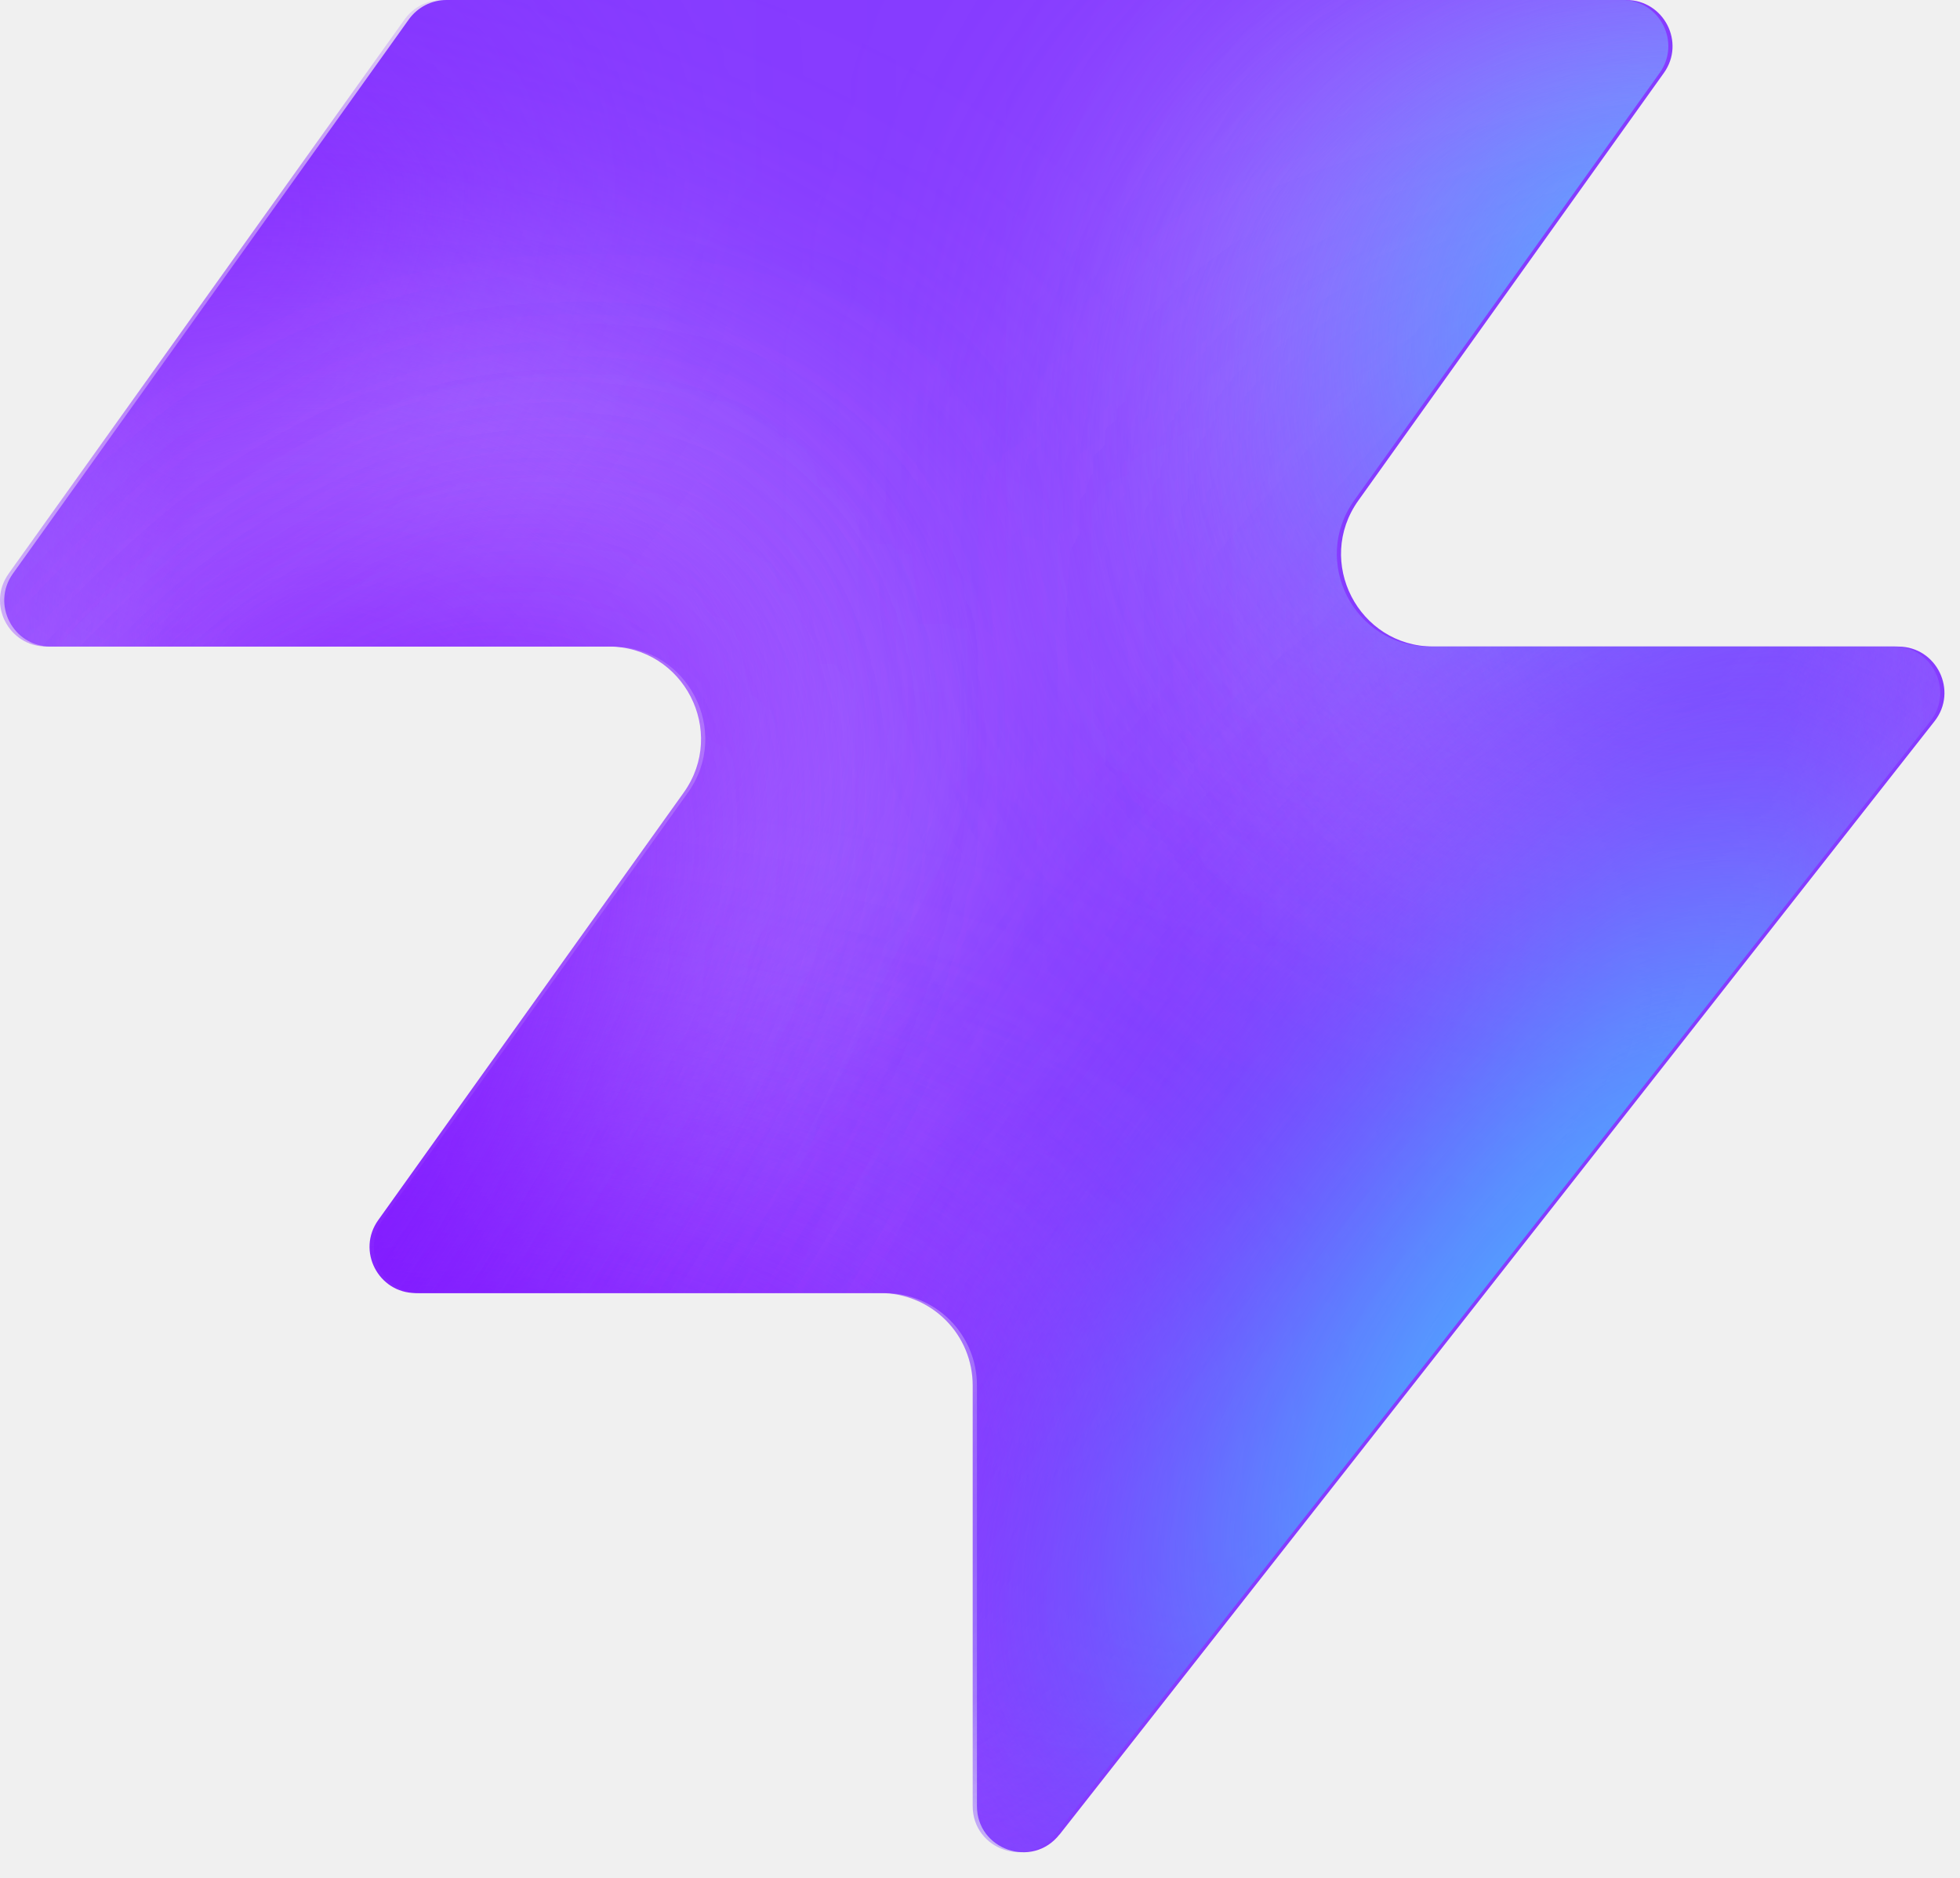
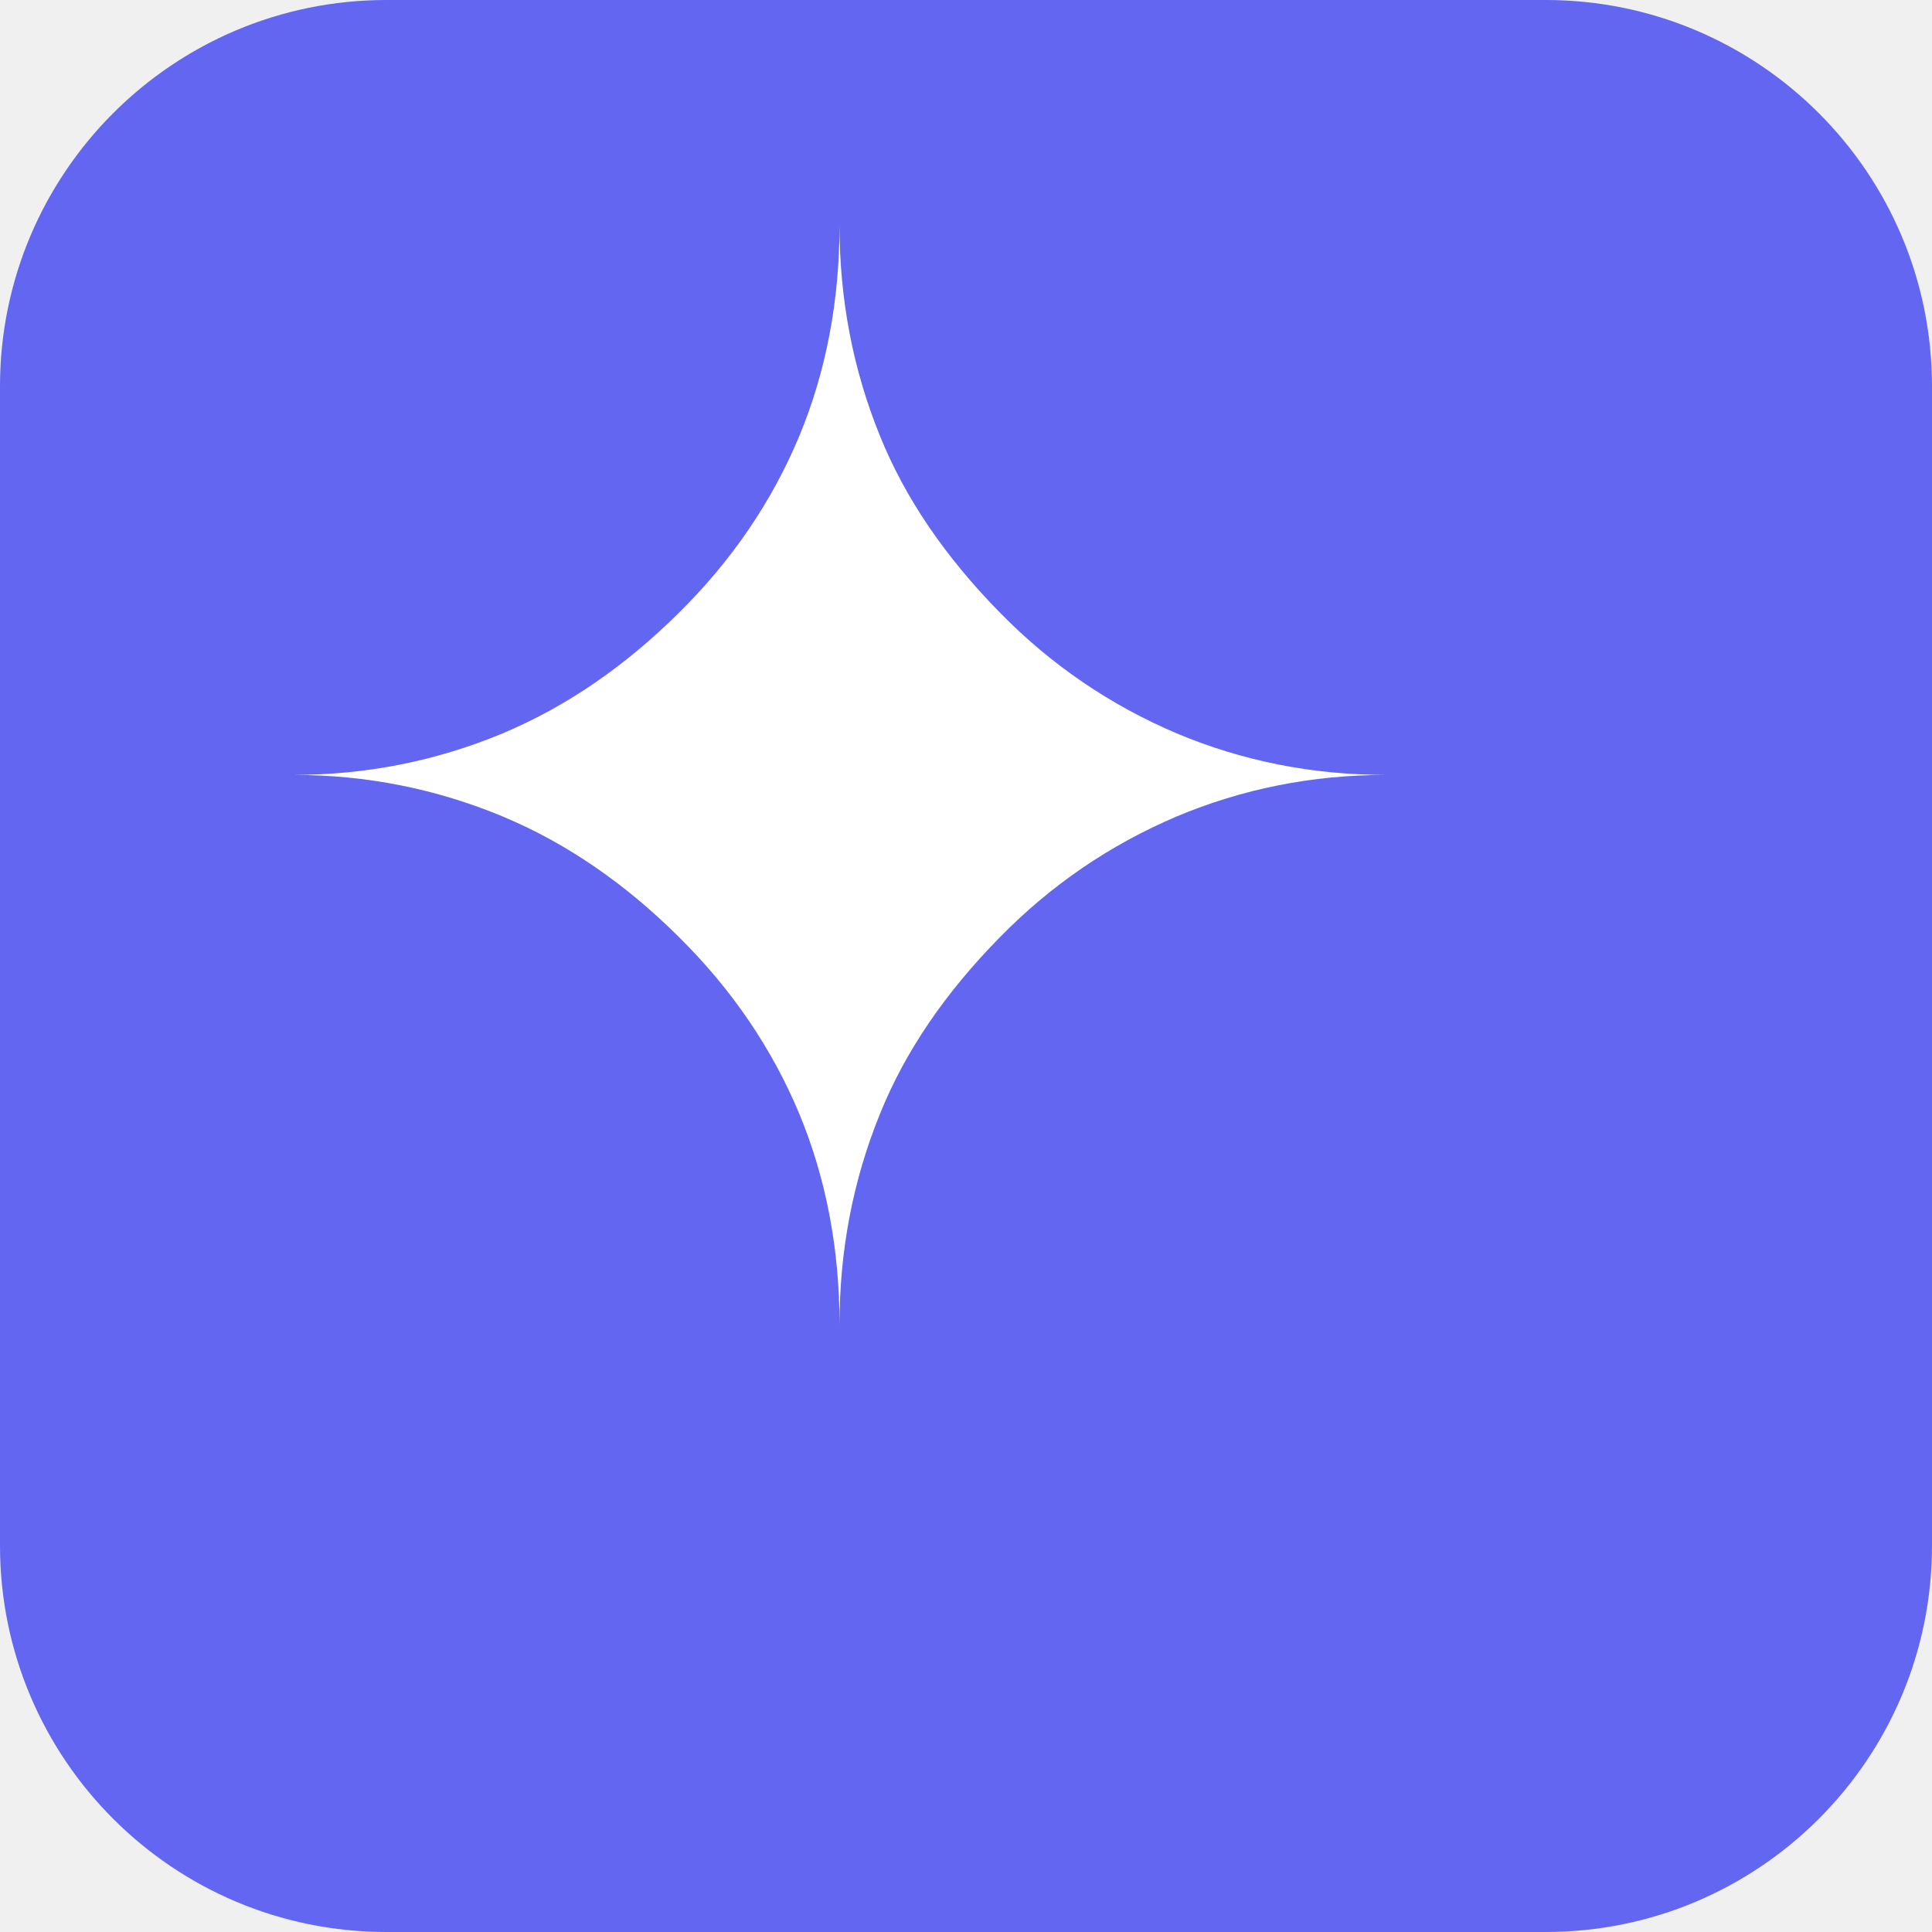
- <svg xmlns="http://www.w3.org/2000/svg" width="48" height="46" fill="none" viewBox="0 0 48 46">
-   <path fill="#863bff" d="M25.946 44.938c-.664.845-2.021.375-2.021-.698V33.937a2.26 2.26 0 0 0-2.262-2.262H10.287c-.92 0-1.456-1.04-.92-1.788l7.48-10.471c1.07-1.497 0-3.578-1.842-3.578H1.237c-.92 0-1.456-1.04-.92-1.788L10.013.474c.214-.297.556-.474.92-.474h28.894c.92 0 1.456 1.04.92 1.788l-7.48 10.471c-1.07 1.498 0 3.579 1.842 3.579h11.377c.943 0 1.473 1.088.89 1.83L25.947 44.94z" style="fill:#863bff;fill:color(display-p3 .525 .23 1);fill-opacity:1" />
-   <mask id="a" width="48" height="46" x="0" y="0" maskUnits="userSpaceOnUse" style="mask-type:alpha">
-     <path fill="#000" d="M25.842 44.938c-.664.844-2.021.375-2.021-.698V33.937a2.26 2.26 0 0 0-2.262-2.262H10.183c-.92 0-1.456-1.04-.92-1.788l7.48-10.471c1.07-1.498 0-3.579-1.842-3.579H1.133c-.92 0-1.456-1.04-.92-1.787L9.91.473c.214-.297.556-.474.92-.474h28.894c.92 0 1.456 1.04.92 1.788l-7.48 10.471c-1.07 1.498 0 3.578 1.842 3.578h11.377c.943 0 1.473 1.088.89 1.832L25.843 44.94z" style="fill:#000;fill-opacity:1" />
-   </mask>
-   <g mask="url(#a)">
-     <g filter="url(#b)">
-       <ellipse cx="5.508" cy="14.704" fill="#ede6ff" rx="5.508" ry="14.704" style="fill:#ede6ff;fill:color(display-p3 .927 .903 1);fill-opacity:1" transform="matrix(.00324 1 1 -.00324 -4.47 31.516)" />
-     </g>
-     <g filter="url(#c)">
-       <ellipse cx="10.399" cy="29.851" fill="#ede6ff" rx="10.399" ry="29.851" style="fill:#ede6ff;fill:color(display-p3 .927 .903 1);fill-opacity:1" transform="matrix(.00324 1 1 -.00324 -39.328 7.883)" />
-     </g>
-     <g filter="url(#d)">
-       <ellipse cx="5.508" cy="30.487" fill="#7e14ff" rx="5.508" ry="30.487" style="fill:#7e14ff;fill:color(display-p3 .492 .077 1);fill-opacity:1" transform="rotate(89.814 -25.913 -14.639)scale(1 -1)" />
-     </g>
-     <g filter="url(#e)">
-       <ellipse cx="5.508" cy="30.599" fill="#7e14ff" rx="5.508" ry="30.599" style="fill:#7e14ff;fill:color(display-p3 .492 .077 1);fill-opacity:1" transform="rotate(89.814 -32.644 -3.334)scale(1 -1)" />
-     </g>
-     <g filter="url(#f)">
-       <ellipse cx="5.508" cy="30.599" fill="#7e14ff" rx="5.508" ry="30.599" style="fill:#7e14ff;fill:color(display-p3 .492 .077 1);fill-opacity:1" transform="matrix(.00324 1 1 -.00324 -34.34 30.47)" />
-     </g>
-     <g filter="url(#g)">
-       <ellipse cx="14.072" cy="22.078" fill="#ede6ff" rx="14.072" ry="22.078" style="fill:#ede6ff;fill:color(display-p3 .927 .903 1);fill-opacity:1" transform="rotate(93.35 24.506 48.493)scale(-1 1)" />
-     </g>
-     <g filter="url(#h)">
-       <ellipse cx="3.47" cy="21.501" fill="#7e14ff" rx="3.47" ry="21.501" style="fill:#7e14ff;fill:color(display-p3 .492 .077 1);fill-opacity:1" transform="rotate(89.009 28.708 47.59)scale(-1 1)" />
-     </g>
-     <g filter="url(#i)">
-       <ellipse cx="3.47" cy="21.501" fill="#7e14ff" rx="3.47" ry="21.501" style="fill:#7e14ff;fill:color(display-p3 .492 .077 1);fill-opacity:1" transform="rotate(89.009 28.708 47.59)scale(-1 1)" />
-     </g>
-     <g filter="url(#j)">
-       <ellipse cx=".387" cy="8.972" fill="#7e14ff" rx="4.407" ry="29.108" style="fill:#7e14ff;fill:color(display-p3 .492 .077 1);fill-opacity:1" transform="rotate(39.51 .387 8.972)" />
-     </g>
-     <g filter="url(#k)">
-       <ellipse cx="47.523" cy="-6.092" fill="#7e14ff" rx="4.407" ry="29.108" style="fill:#7e14ff;fill:color(display-p3 .492 .077 1);fill-opacity:1" transform="rotate(37.892 47.523 -6.092)" />
-     </g>
-     <g filter="url(#l)">
-       <ellipse cx="41.412" cy="6.333" fill="#47bfff" rx="5.971" ry="9.665" style="fill:#47bfff;fill:color(display-p3 .28 .748 1);fill-opacity:1" transform="rotate(37.892 41.412 6.333)" />
-     </g>
-     <g filter="url(#m)">
-       <ellipse cx="-1.879" cy="38.332" fill="#7e14ff" rx="4.407" ry="29.108" style="fill:#7e14ff;fill:color(display-p3 .492 .077 1);fill-opacity:1" transform="rotate(37.892 -1.88 38.332)" />
-     </g>
-     <g filter="url(#n)">
-       <ellipse cx="-1.879" cy="38.332" fill="#7e14ff" rx="4.407" ry="29.108" style="fill:#7e14ff;fill:color(display-p3 .492 .077 1);fill-opacity:1" transform="rotate(37.892 -1.88 38.332)" />
-     </g>
-     <g filter="url(#o)">
-       <ellipse cx="35.651" cy="29.907" fill="#7e14ff" rx="4.407" ry="29.108" style="fill:#7e14ff;fill:color(display-p3 .492 .077 1);fill-opacity:1" transform="rotate(37.892 35.651 29.907)" />
-     </g>
-     <g filter="url(#p)">
-       <ellipse cx="38.418" cy="32.4" fill="#47bfff" rx="5.971" ry="15.297" style="fill:#47bfff;fill:color(display-p3 .28 .748 1);fill-opacity:1" transform="rotate(37.892 38.418 32.4)" />
-     </g>
-   </g>
-   <defs>
-     <filter id="b" width="60.045" height="41.654" x="-19.77" y="16.149" color-interpolation-filters="sRGB" filterUnits="userSpaceOnUse">
-       <feFlood flood-opacity="0" result="BackgroundImageFix" />
-       <feBlend in="SourceGraphic" in2="BackgroundImageFix" result="shape" />
-       <feGaussianBlur result="effect1_foregroundBlur_2002_17158" stdDeviation="7.659" />
-     </filter>
-     <filter id="c" width="90.34" height="51.437" x="-54.613" y="-7.533" color-interpolation-filters="sRGB" filterUnits="userSpaceOnUse">
-       <feFlood flood-opacity="0" result="BackgroundImageFix" />
-       <feBlend in="SourceGraphic" in2="BackgroundImageFix" result="shape" />
-       <feGaussianBlur result="effect1_foregroundBlur_2002_17158" stdDeviation="7.659" />
-     </filter>
-     <filter id="d" width="79.355" height="29.4" x="-49.64" y="2.03" color-interpolation-filters="sRGB" filterUnits="userSpaceOnUse">
-       <feFlood flood-opacity="0" result="BackgroundImageFix" />
-       <feBlend in="SourceGraphic" in2="BackgroundImageFix" result="shape" />
-       <feGaussianBlur result="effect1_foregroundBlur_2002_17158" stdDeviation="4.596" />
-     </filter>
-     <filter id="e" width="79.579" height="29.4" x="-45.045" y="20.029" color-interpolation-filters="sRGB" filterUnits="userSpaceOnUse">
-       <feFlood flood-opacity="0" result="BackgroundImageFix" />
-       <feBlend in="SourceGraphic" in2="BackgroundImageFix" result="shape" />
-       <feGaussianBlur result="effect1_foregroundBlur_2002_17158" stdDeviation="4.596" />
-     </filter>
-     <filter id="f" width="79.579" height="29.4" x="-43.513" y="21.178" color-interpolation-filters="sRGB" filterUnits="userSpaceOnUse">
-       <feFlood flood-opacity="0" result="BackgroundImageFix" />
-       <feBlend in="SourceGraphic" in2="BackgroundImageFix" result="shape" />
-       <feGaussianBlur result="effect1_foregroundBlur_2002_17158" stdDeviation="4.596" />
-     </filter>
-     <filter id="g" width="74.749" height="58.852" x="15.756" y="-17.901" color-interpolation-filters="sRGB" filterUnits="userSpaceOnUse">
-       <feFlood flood-opacity="0" result="BackgroundImageFix" />
-       <feBlend in="SourceGraphic" in2="BackgroundImageFix" result="shape" />
-       <feGaussianBlur result="effect1_foregroundBlur_2002_17158" stdDeviation="7.659" />
-     </filter>
-     <filter id="h" width="61.377" height="25.362" x="23.548" y="2.284" color-interpolation-filters="sRGB" filterUnits="userSpaceOnUse">
-       <feFlood flood-opacity="0" result="BackgroundImageFix" />
-       <feBlend in="SourceGraphic" in2="BackgroundImageFix" result="shape" />
-       <feGaussianBlur result="effect1_foregroundBlur_2002_17158" stdDeviation="4.596" />
-     </filter>
-     <filter id="i" width="61.377" height="25.362" x="23.548" y="2.284" color-interpolation-filters="sRGB" filterUnits="userSpaceOnUse">
-       <feFlood flood-opacity="0" result="BackgroundImageFix" />
-       <feBlend in="SourceGraphic" in2="BackgroundImageFix" result="shape" />
-       <feGaussianBlur result="effect1_foregroundBlur_2002_17158" stdDeviation="4.596" />
-     </filter>
-     <filter id="j" width="56.045" height="63.649" x="-27.636" y="-22.853" color-interpolation-filters="sRGB" filterUnits="userSpaceOnUse">
-       <feFlood flood-opacity="0" result="BackgroundImageFix" />
-       <feBlend in="SourceGraphic" in2="BackgroundImageFix" result="shape" />
-       <feGaussianBlur result="effect1_foregroundBlur_2002_17158" stdDeviation="4.596" />
-     </filter>
-     <filter id="k" width="54.814" height="64.646" x="20.116" y="-38.415" color-interpolation-filters="sRGB" filterUnits="userSpaceOnUse">
-       <feFlood flood-opacity="0" result="BackgroundImageFix" />
-       <feBlend in="SourceGraphic" in2="BackgroundImageFix" result="shape" />
-       <feGaussianBlur result="effect1_foregroundBlur_2002_17158" stdDeviation="4.596" />
-     </filter>
-     <filter id="l" width="33.541" height="35.313" x="24.641" y="-11.323" color-interpolation-filters="sRGB" filterUnits="userSpaceOnUse">
-       <feFlood flood-opacity="0" result="BackgroundImageFix" />
-       <feBlend in="SourceGraphic" in2="BackgroundImageFix" result="shape" />
-       <feGaussianBlur result="effect1_foregroundBlur_2002_17158" stdDeviation="4.596" />
-     </filter>
-     <filter id="m" width="54.814" height="64.646" x="-29.286" y="6.009" color-interpolation-filters="sRGB" filterUnits="userSpaceOnUse">
-       <feFlood flood-opacity="0" result="BackgroundImageFix" />
-       <feBlend in="SourceGraphic" in2="BackgroundImageFix" result="shape" />
-       <feGaussianBlur result="effect1_foregroundBlur_2002_17158" stdDeviation="4.596" />
-     </filter>
-     <filter id="n" width="54.814" height="64.646" x="-29.286" y="6.009" color-interpolation-filters="sRGB" filterUnits="userSpaceOnUse">
-       <feFlood flood-opacity="0" result="BackgroundImageFix" />
-       <feBlend in="SourceGraphic" in2="BackgroundImageFix" result="shape" />
-       <feGaussianBlur result="effect1_foregroundBlur_2002_17158" stdDeviation="4.596" />
-     </filter>
-     <filter id="o" width="54.814" height="64.646" x="8.244" y="-2.416" color-interpolation-filters="sRGB" filterUnits="userSpaceOnUse">
-       <feFlood flood-opacity="0" result="BackgroundImageFix" />
-       <feBlend in="SourceGraphic" in2="BackgroundImageFix" result="shape" />
-       <feGaussianBlur result="effect1_foregroundBlur_2002_17158" stdDeviation="4.596" />
-     </filter>
-     <filter id="p" width="39.409" height="43.623" x="18.713" y="10.588" color-interpolation-filters="sRGB" filterUnits="userSpaceOnUse">
-       <feFlood flood-opacity="0" result="BackgroundImageFix" />
-       <feBlend in="SourceGraphic" in2="BackgroundImageFix" result="shape" />
-       <feGaussianBlur result="effect1_foregroundBlur_2002_17158" stdDeviation="4.596" />
-     </filter>
-   </defs>
+ <svg xmlns="http://www.w3.org/2000/svg" viewBox="0 0 100 100">
+   <rect width="100" height="100" rx="20" fill="#6366f1" />
+   <text y=".9em" font-size="75" x="12" fill="white" font-family="system-ui" font-weight="700">✦</text>
</svg>
